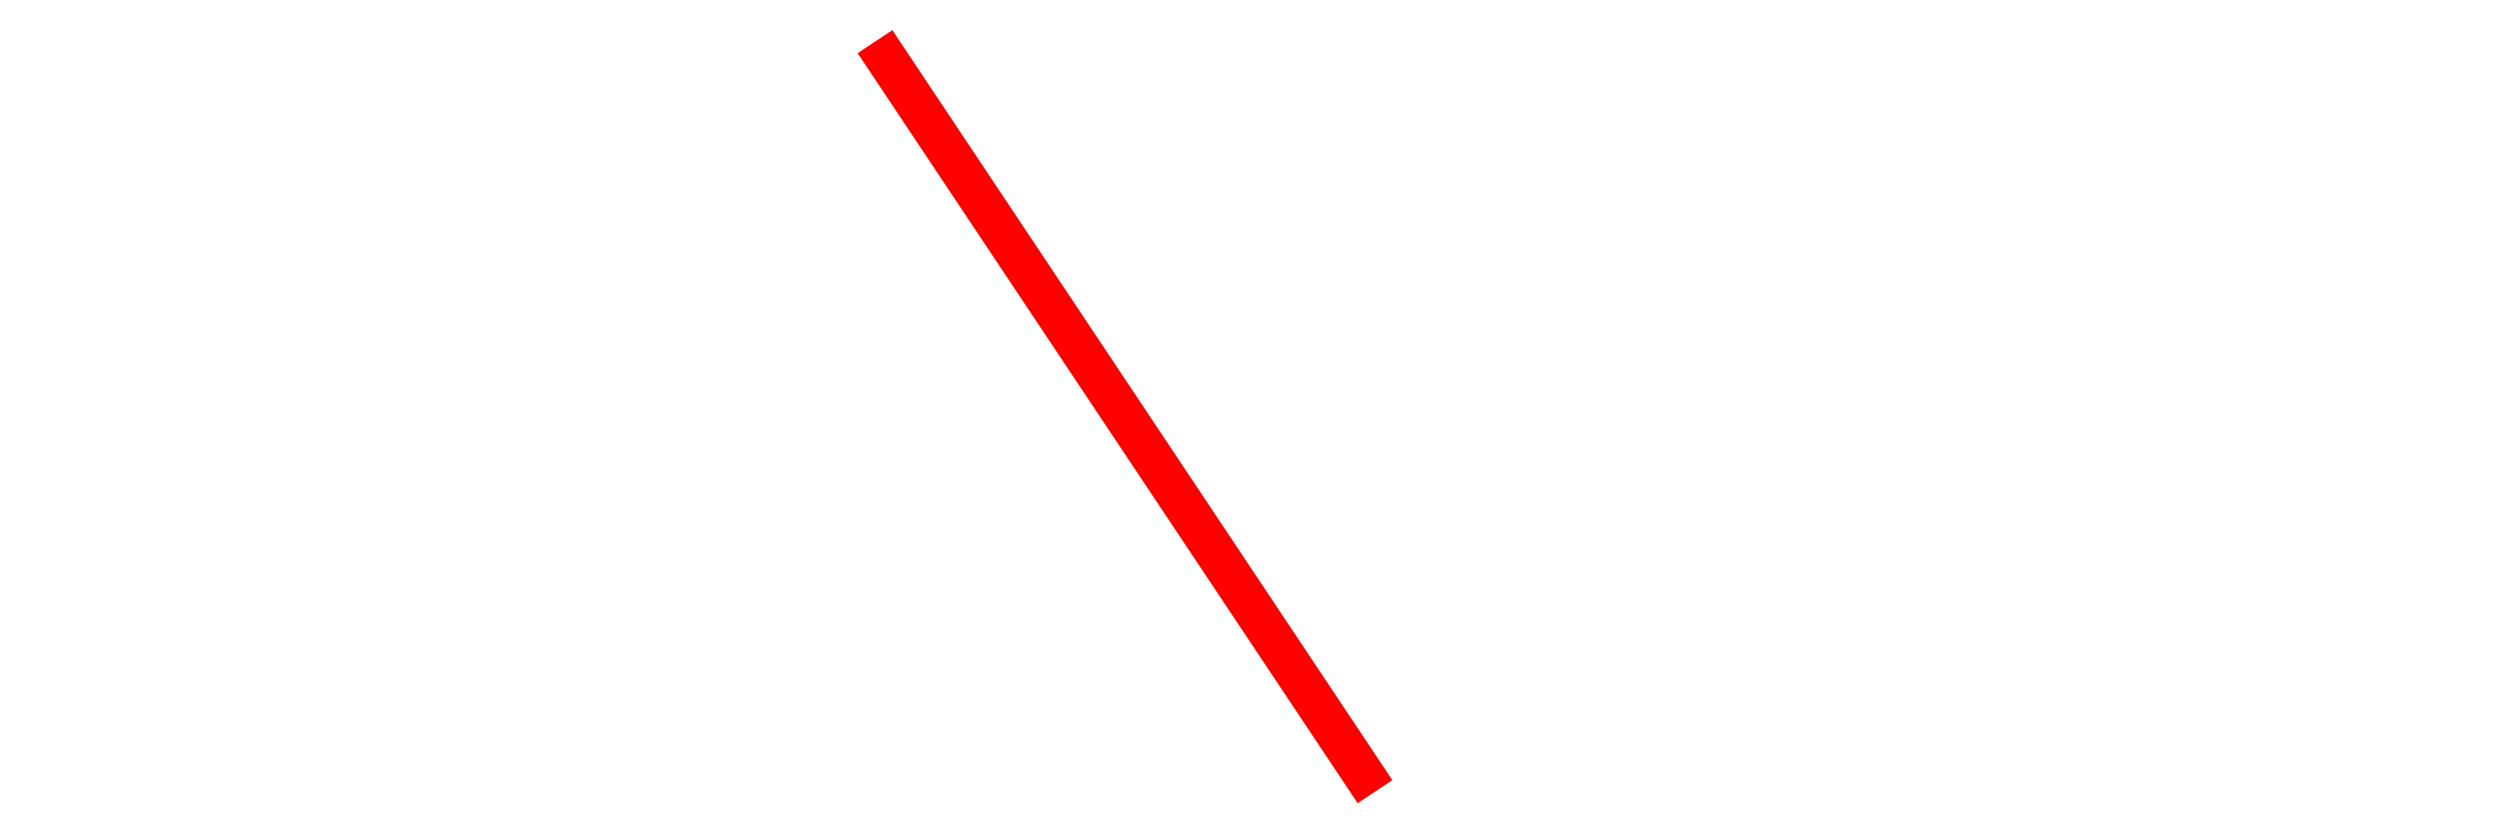
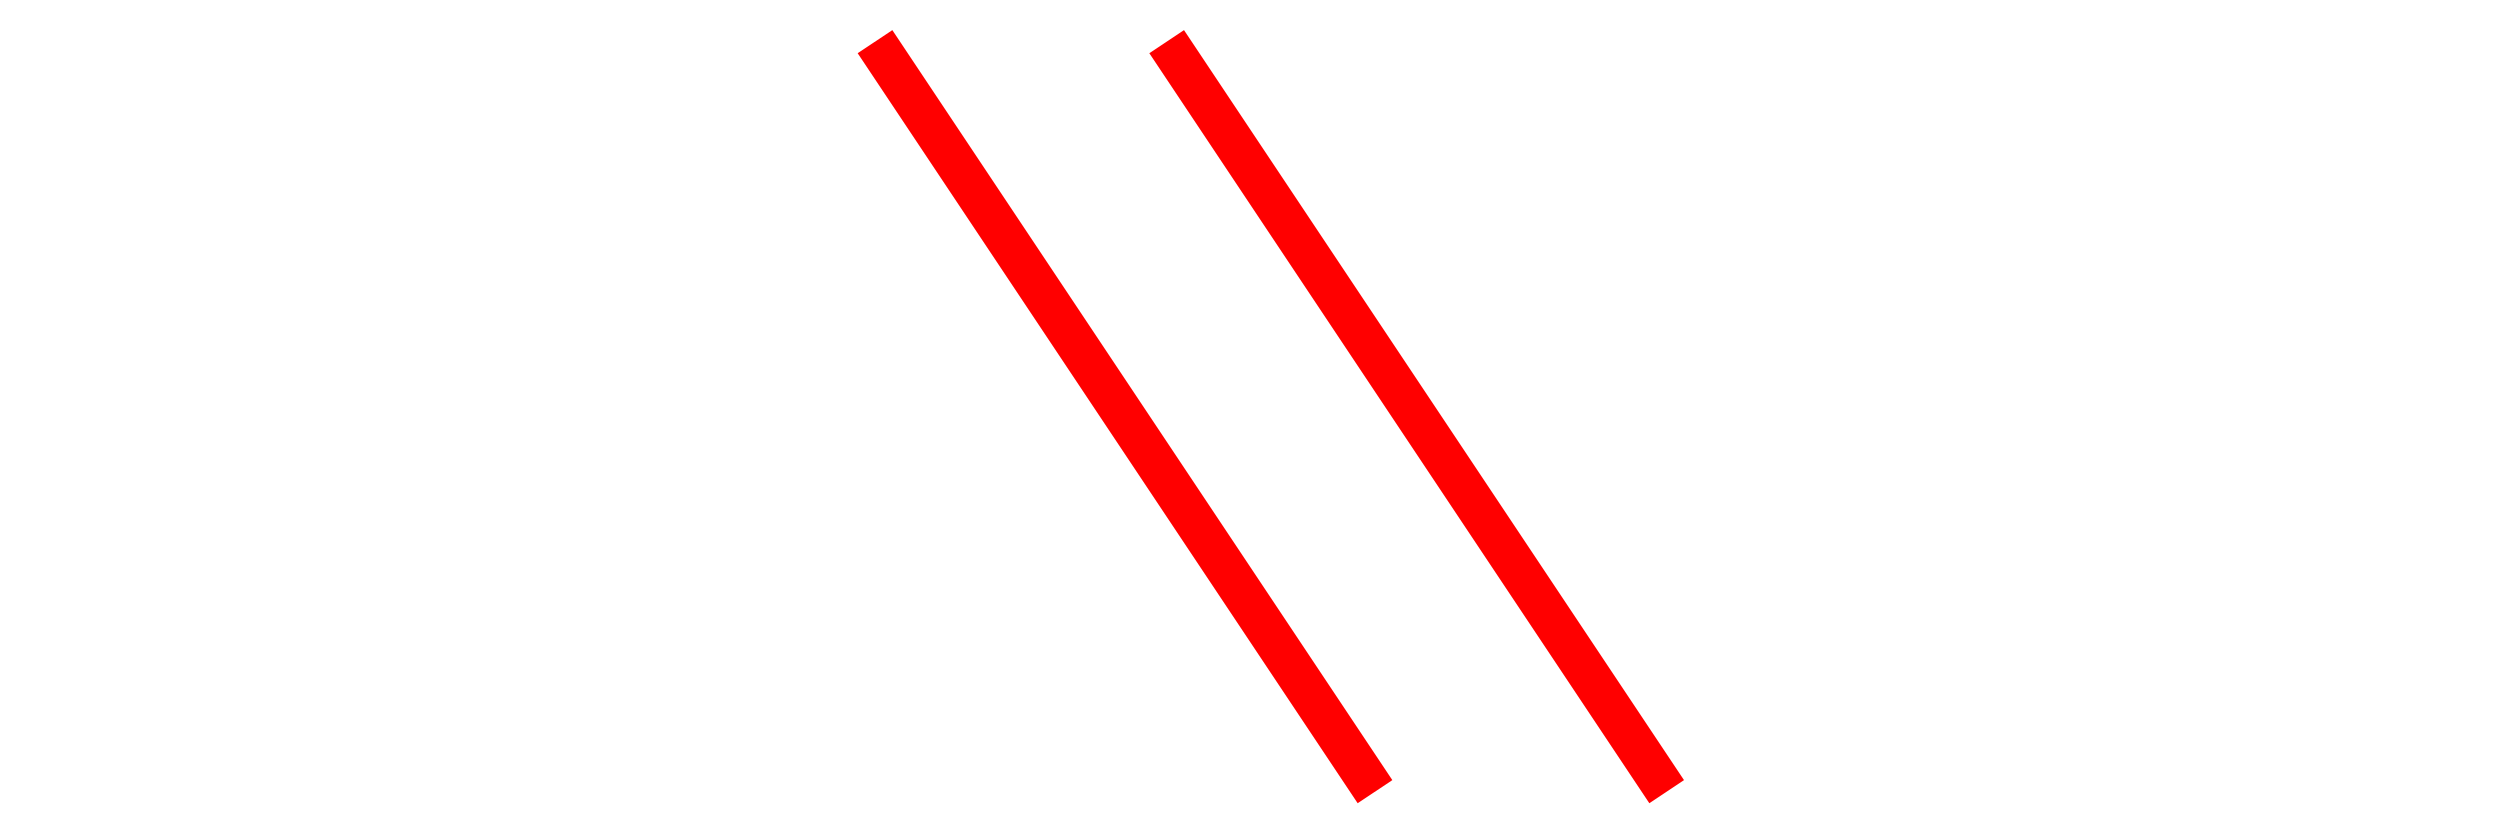
<svg xmlns="http://www.w3.org/2000/svg" width="300" height="100" viewBox="0 0 300 100">
  <g>
    <line x1="105" y1="5" x2="165" y2="95" stroke="red" stroke-width="5" />
-     <line x1="140" y1="5" x2="200" y2="95" stroke="{{r_fore-color}}" stroke-width="5" />
+     <line x1="140" y1="5" x2="200" y2="95" stroke="red" stroke-width="5" />
  </g>
</svg>
